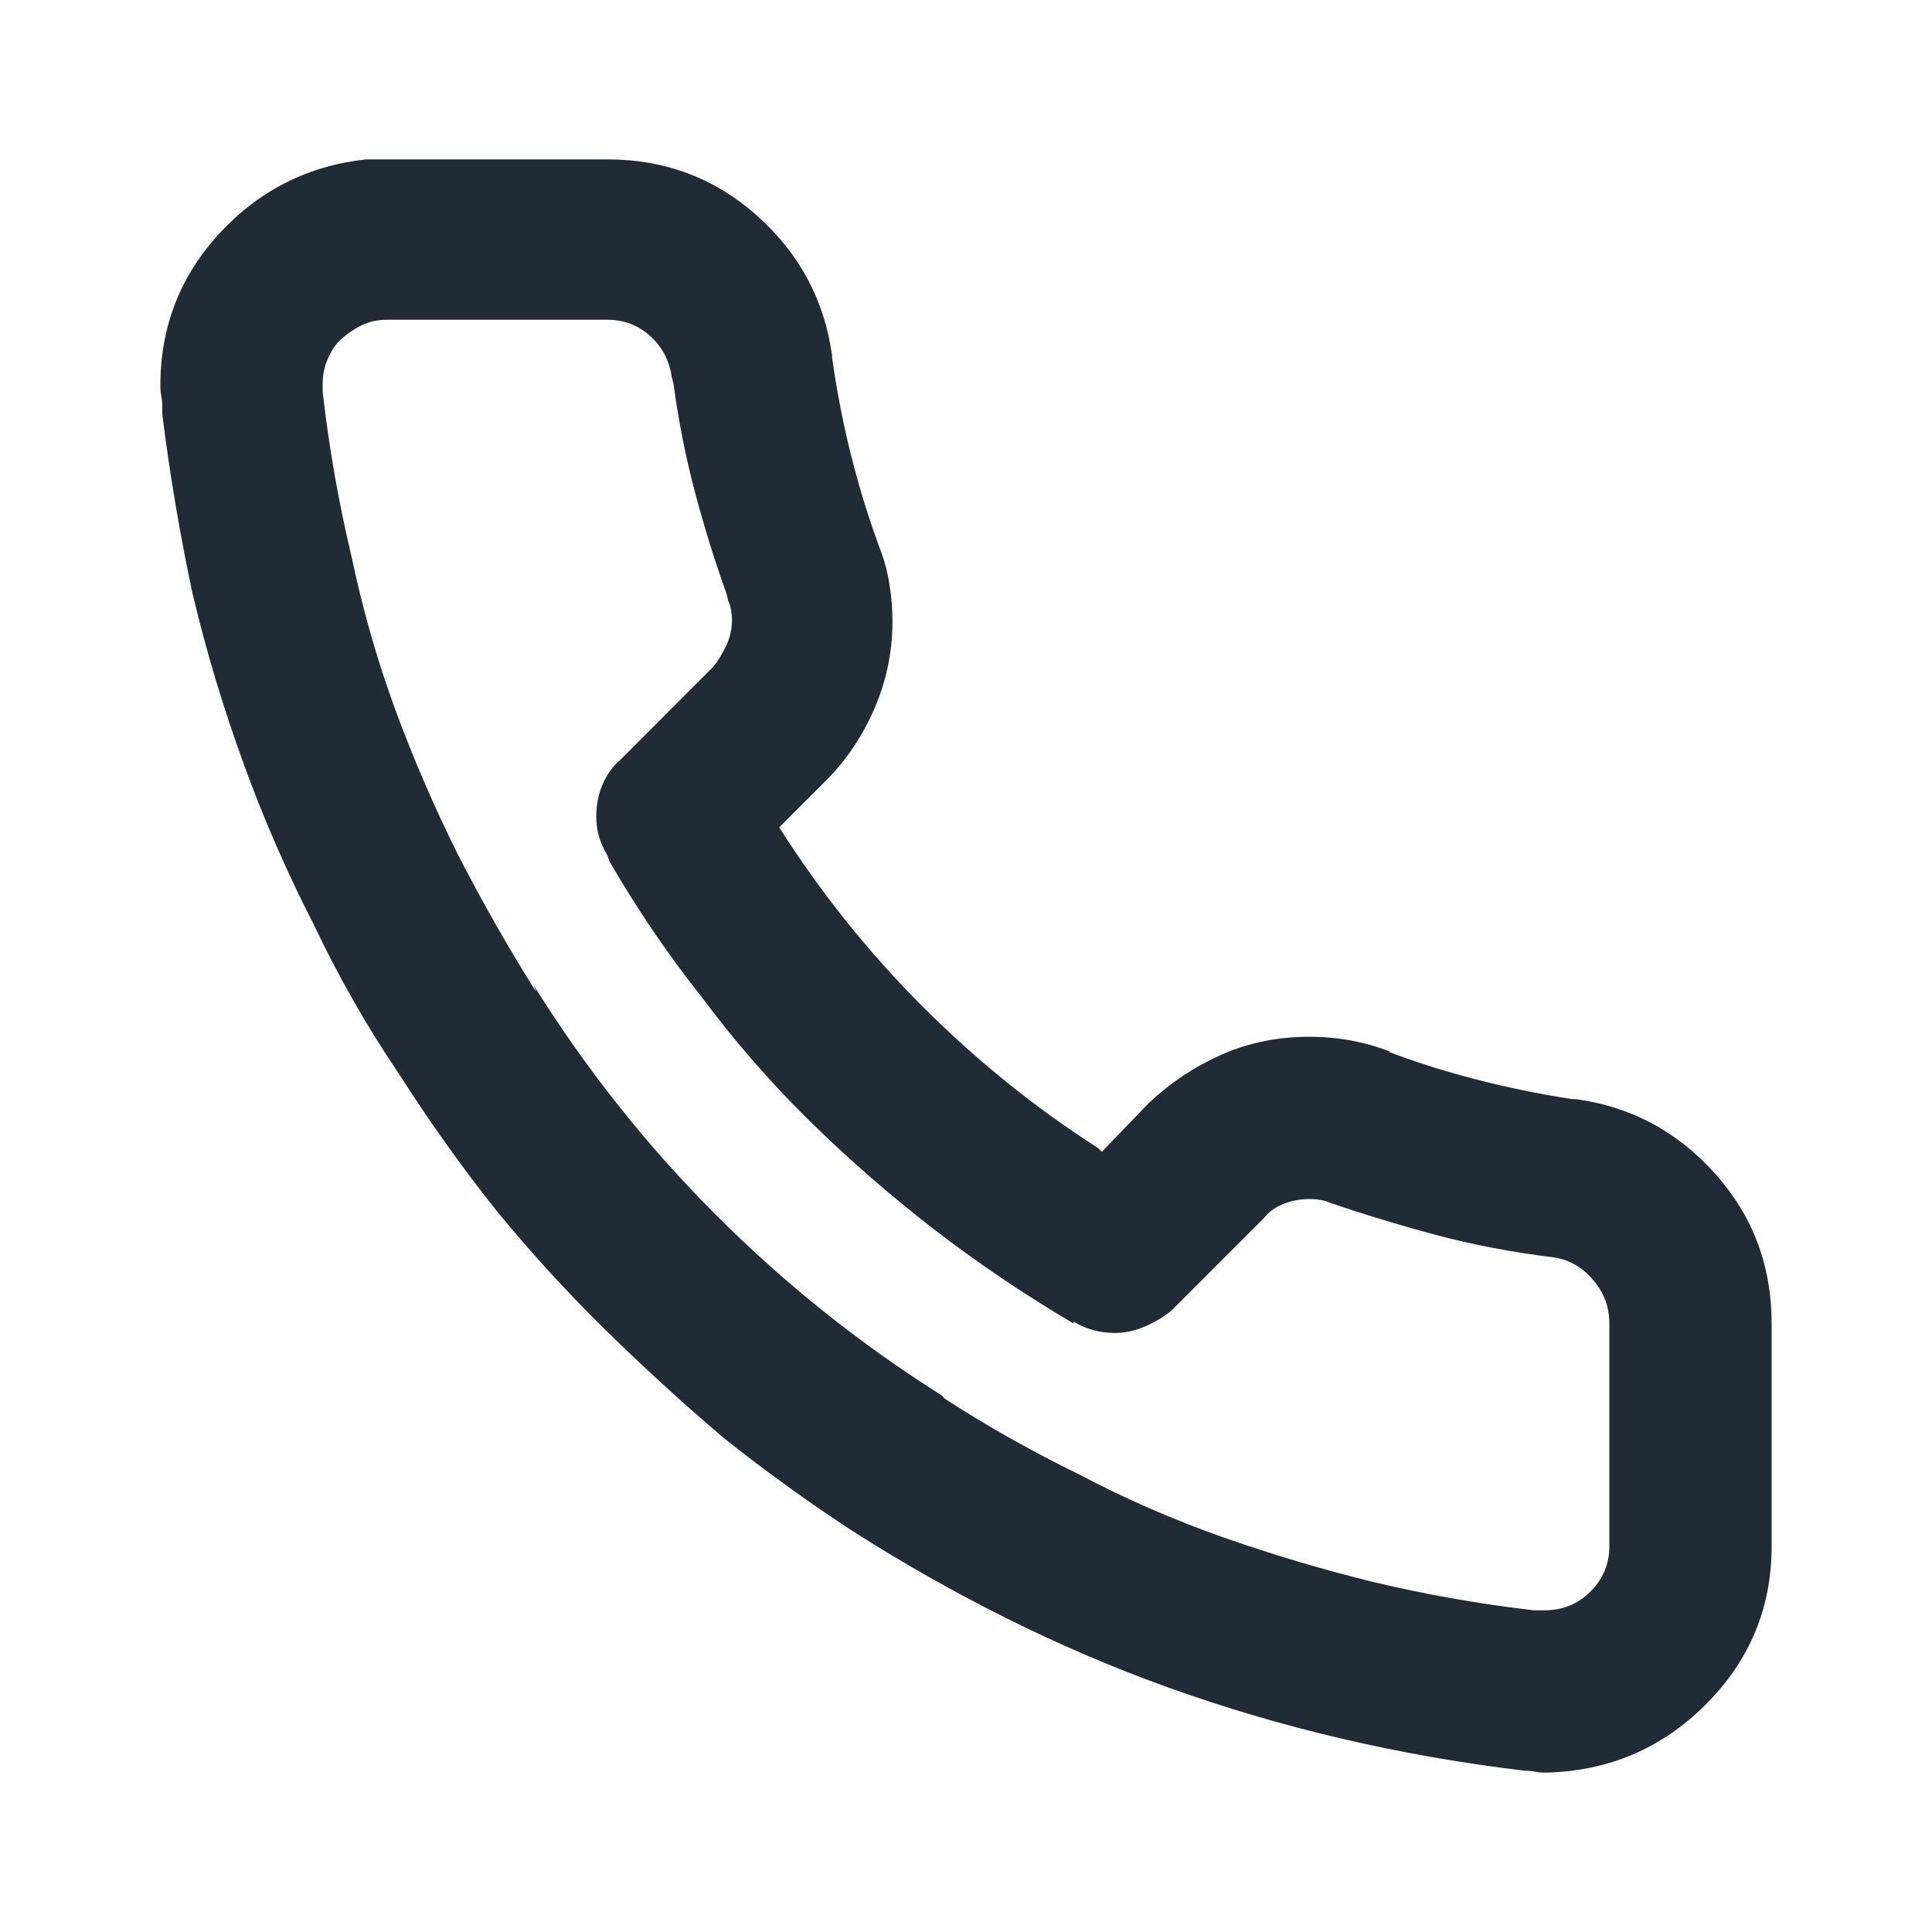
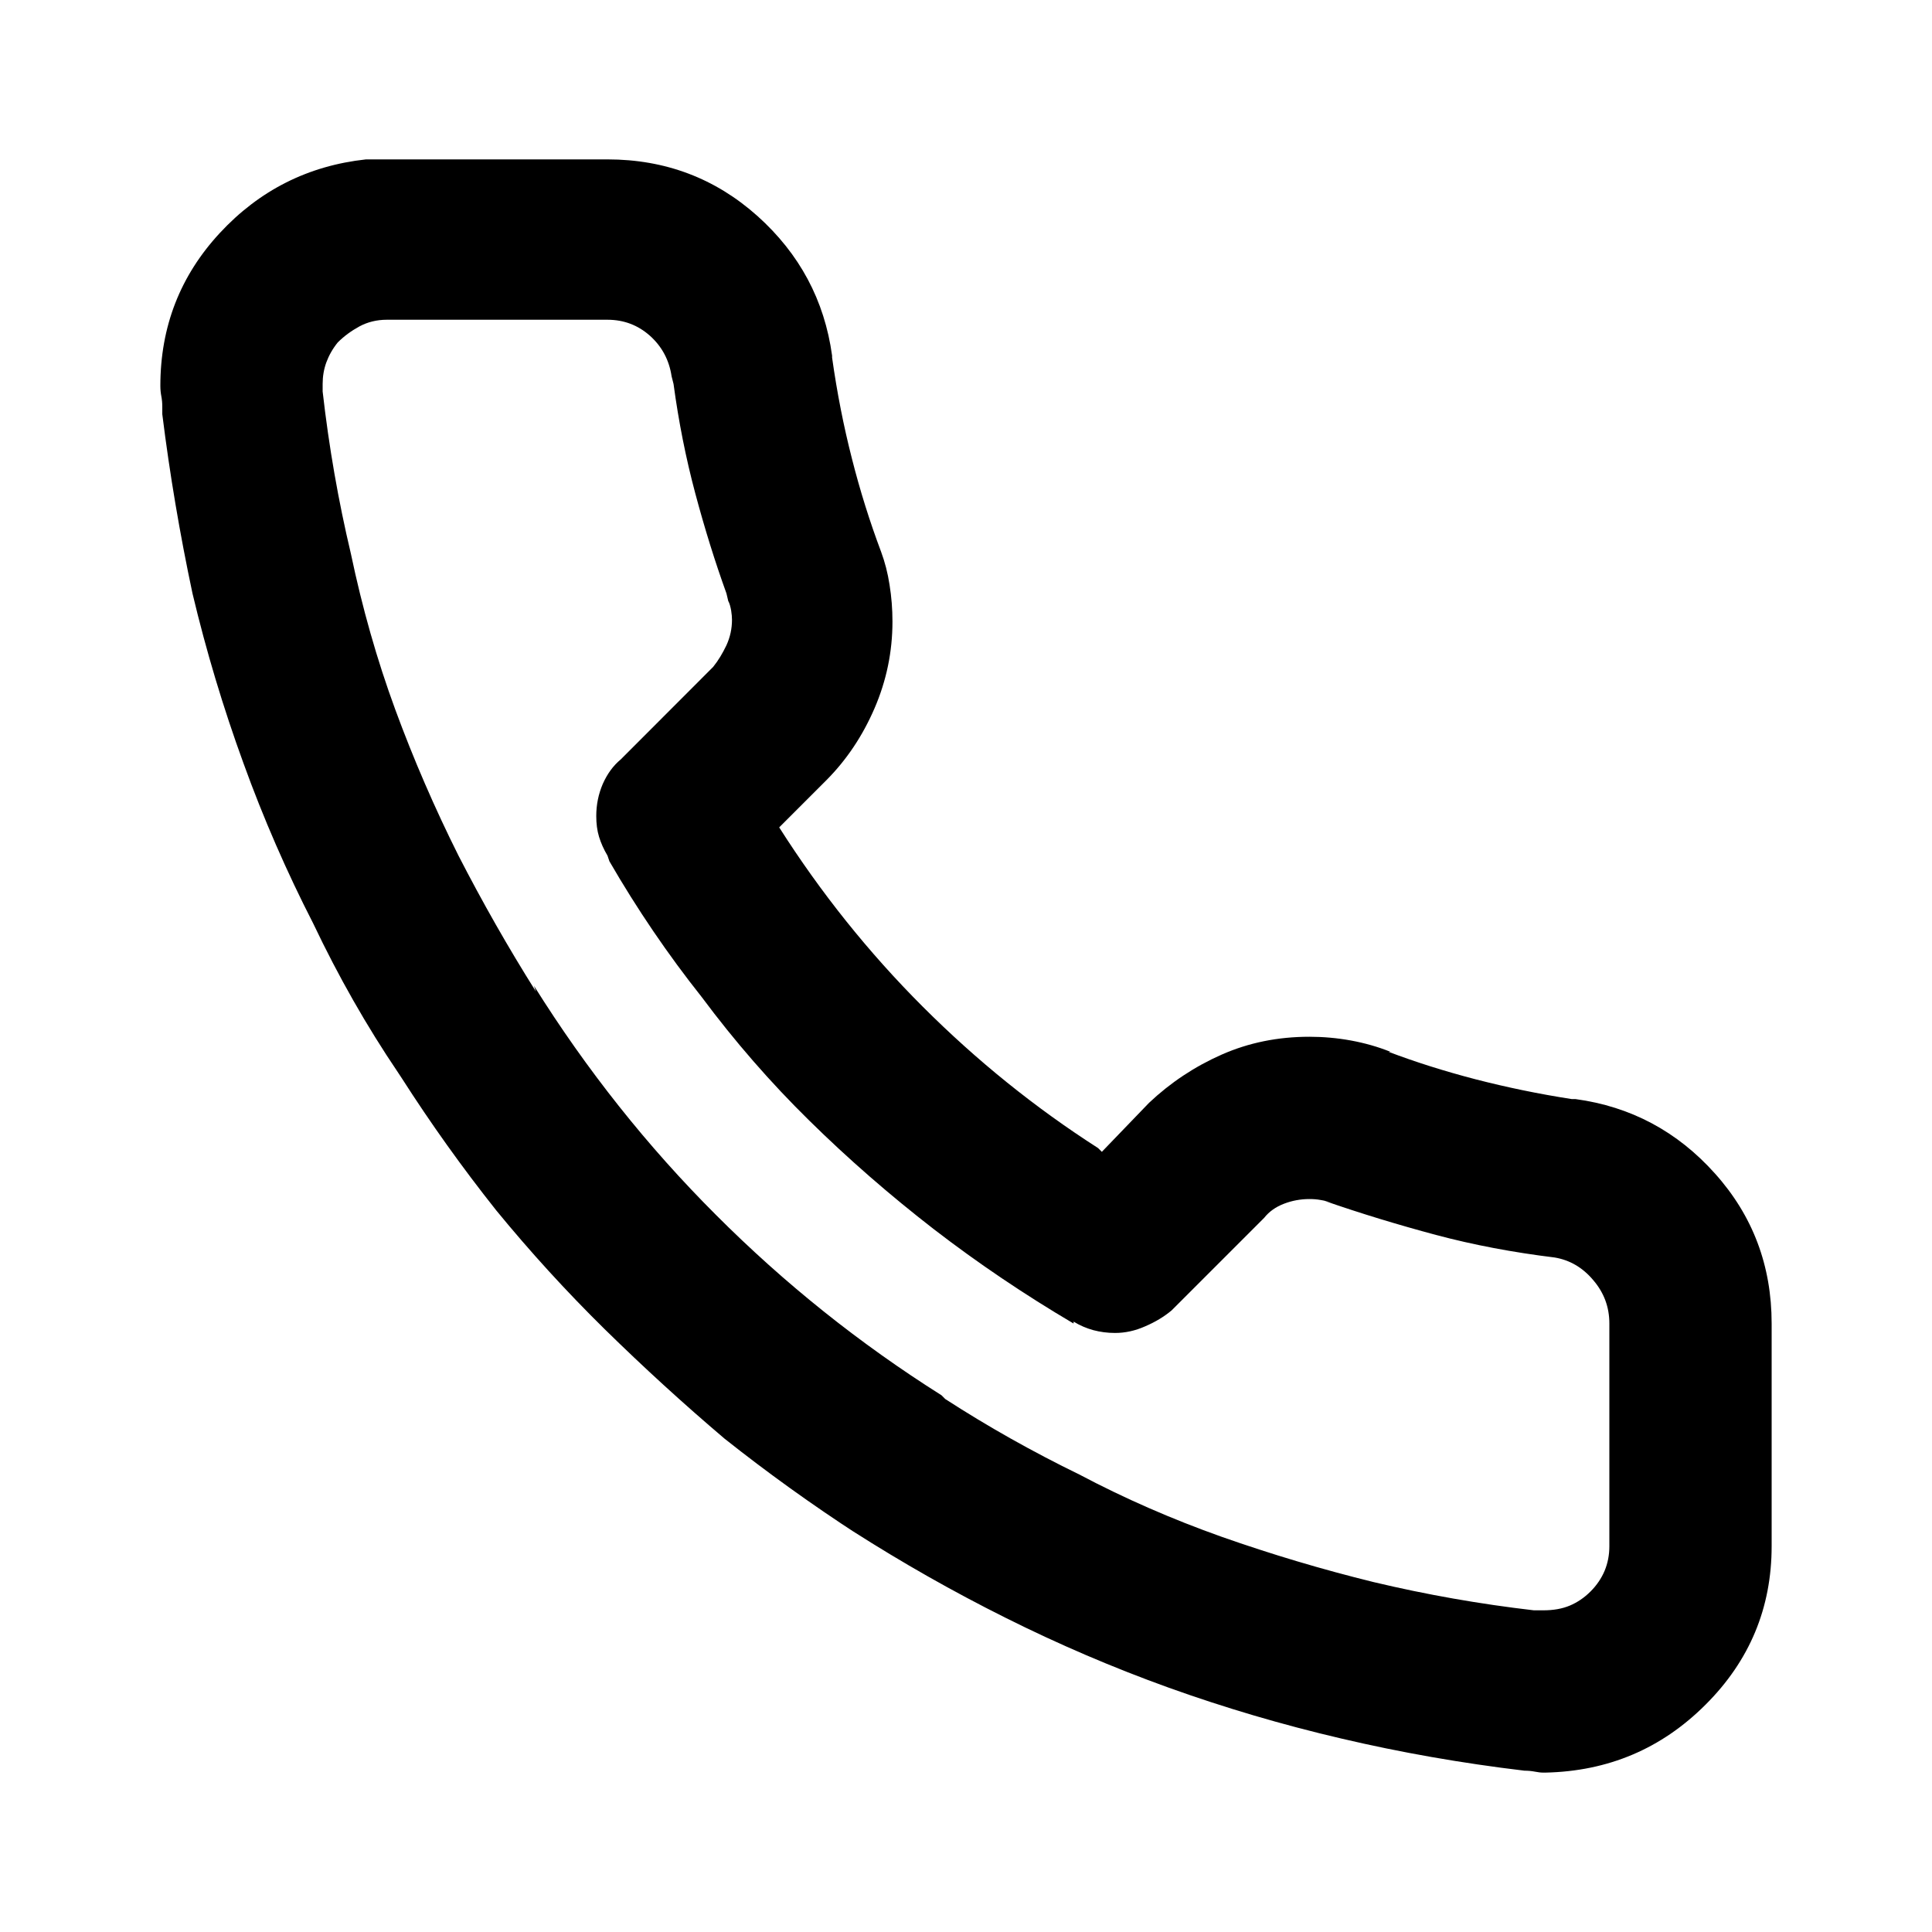
<svg xmlns="http://www.w3.org/2000/svg" width="16" height="16" viewBox="0 0 16 16" fill="none">
-   <path d="M12.781 14.68C12.76 14.68 12.737 14.677 12.711 14.672C12.685 14.667 12.656 14.664 12.625 14.664C12.104 14.602 11.599 14.513 11.109 14.398C10.62 14.284 10.143 14.143 9.68 13.977C9.216 13.81 8.766 13.617 8.328 13.398C7.891 13.18 7.469 12.94 7.062 12.68L7.109 12.711C6.724 12.461 6.354 12.195 6 11.914C5.656 11.622 5.326 11.32 5.008 11.008C4.69 10.695 4.391 10.367 4.109 10.023C3.828 9.669 3.568 9.305 3.328 8.93L3.297 8.883C3.036 8.497 2.802 8.086 2.594 7.648C2.375 7.221 2.182 6.779 2.016 6.32C1.849 5.862 1.708 5.393 1.594 4.914C1.49 4.424 1.406 3.93 1.344 3.43V3.367C1.344 3.336 1.341 3.307 1.336 3.281C1.331 3.255 1.328 3.227 1.328 3.195C1.328 2.706 1.492 2.284 1.82 1.93C2.148 1.576 2.552 1.372 3.031 1.32C3.062 1.32 3.091 1.32 3.117 1.32C3.143 1.32 3.172 1.32 3.203 1.32H5.031C5.51 1.32 5.924 1.477 6.273 1.789C6.622 2.102 6.828 2.487 6.891 2.945V2.961C6.932 3.253 6.987 3.531 7.055 3.797C7.122 4.062 7.203 4.32 7.297 4.57C7.328 4.654 7.352 4.745 7.367 4.844C7.383 4.943 7.391 5.044 7.391 5.148C7.391 5.398 7.341 5.638 7.242 5.867C7.143 6.096 7.01 6.294 6.844 6.461L6.453 6.852C6.797 7.393 7.193 7.888 7.641 8.336C8.089 8.784 8.573 9.174 9.094 9.508L9.125 9.539L9.516 9.133C9.693 8.966 9.893 8.833 10.117 8.734C10.341 8.635 10.583 8.586 10.844 8.586C10.958 8.586 11.073 8.596 11.188 8.617C11.302 8.638 11.412 8.669 11.516 8.711H11.5C11.719 8.794 11.958 8.87 12.219 8.938C12.479 9.005 12.745 9.06 13.016 9.102H13.047C13.505 9.164 13.891 9.37 14.203 9.719C14.516 10.068 14.672 10.482 14.672 10.961C14.672 10.961 14.672 10.963 14.672 10.969C14.672 10.974 14.672 10.982 14.672 10.992V12.789C14.672 12.789 14.672 12.792 14.672 12.797C14.672 12.802 14.672 12.805 14.672 12.805C14.672 13.315 14.49 13.753 14.125 14.117C13.76 14.482 13.318 14.669 12.797 14.68H12.781ZM5.031 2.648H3.203C3.12 2.648 3.044 2.667 2.977 2.703C2.909 2.74 2.849 2.784 2.797 2.836C2.755 2.888 2.724 2.943 2.703 3C2.682 3.057 2.672 3.117 2.672 3.18C2.672 3.19 2.672 3.201 2.672 3.211C2.672 3.221 2.672 3.232 2.672 3.242C2.724 3.701 2.802 4.148 2.906 4.586C3 5.034 3.122 5.464 3.273 5.875C3.424 6.286 3.599 6.69 3.797 7.086C3.995 7.471 4.208 7.846 4.438 8.211L4.422 8.164C4.859 8.862 5.362 9.495 5.93 10.062C6.497 10.63 7.12 11.128 7.797 11.555L7.828 11.586C8.182 11.815 8.552 12.023 8.938 12.211C9.312 12.409 9.706 12.581 10.117 12.727C10.529 12.872 10.948 12.997 11.375 13.102C11.812 13.206 12.255 13.284 12.703 13.336H12.75C12.76 13.336 12.768 13.336 12.773 13.336C12.779 13.336 12.781 13.336 12.781 13.336C12.865 13.336 12.938 13.323 13 13.297C13.062 13.271 13.12 13.232 13.172 13.18C13.224 13.128 13.263 13.07 13.289 13.008C13.315 12.945 13.328 12.878 13.328 12.805C13.328 12.805 13.328 12.8 13.328 12.789V10.961C13.328 10.825 13.284 10.706 13.195 10.602C13.107 10.497 13 10.435 12.875 10.414C12.531 10.372 12.203 10.31 11.891 10.227C11.578 10.143 11.271 10.05 10.969 9.945L11.031 9.961C11 9.951 10.969 9.943 10.938 9.938C10.906 9.932 10.875 9.93 10.844 9.93C10.771 9.93 10.7 9.943 10.633 9.969C10.565 9.995 10.51 10.034 10.469 10.086L9.703 10.852C9.641 10.904 9.568 10.948 9.484 10.984C9.401 11.021 9.318 11.039 9.234 11.039C9.172 11.039 9.112 11.031 9.055 11.016C8.997 11 8.943 10.977 8.891 10.945V10.961C8.484 10.721 8.099 10.461 7.734 10.18C7.37 9.898 7.026 9.599 6.703 9.281C6.38 8.964 6.083 8.622 5.812 8.258C5.531 7.904 5.276 7.529 5.047 7.133L5.031 7.086C5 7.034 4.977 6.982 4.961 6.93C4.945 6.878 4.938 6.82 4.938 6.758C4.938 6.664 4.956 6.576 4.992 6.492C5.029 6.409 5.078 6.341 5.141 6.289L5.906 5.523C5.948 5.471 5.984 5.411 6.016 5.344C6.047 5.276 6.062 5.206 6.062 5.133C6.062 5.112 6.06 5.086 6.055 5.055C6.049 5.023 6.042 4.997 6.031 4.977L6.016 4.914C5.922 4.654 5.836 4.378 5.758 4.086C5.68 3.794 5.62 3.492 5.578 3.18L5.562 3.117C5.542 2.982 5.482 2.87 5.383 2.781C5.284 2.693 5.167 2.648 5.031 2.648Z" fill="#212B36" />
+   <path d="M12.781 14.68C12.76 14.68 12.737 14.677 12.711 14.672C12.685 14.667 12.656 14.664 12.625 14.664C12.104 14.602 11.599 14.513 11.109 14.398C10.62 14.284 10.143 14.143 9.68 13.977C9.216 13.81 8.766 13.617 8.328 13.398C7.891 13.18 7.469 12.94 7.062 12.68L7.109 12.711C6.724 12.461 6.354 12.195 6 11.914C5.656 11.622 5.326 11.32 5.008 11.008C4.69 10.695 4.391 10.367 4.109 10.023C3.828 9.669 3.568 9.305 3.328 8.93L3.297 8.883C3.036 8.497 2.802 8.086 2.594 7.648C2.375 7.221 2.182 6.779 2.016 6.32C1.849 5.862 1.708 5.393 1.594 4.914C1.49 4.424 1.406 3.93 1.344 3.43V3.367C1.344 3.336 1.341 3.307 1.336 3.281C1.331 3.255 1.328 3.227 1.328 3.195C1.328 2.706 1.492 2.284 1.82 1.93C2.148 1.576 2.552 1.372 3.031 1.32C3.062 1.32 3.091 1.32 3.117 1.32C3.143 1.32 3.172 1.32 3.203 1.32H5.031C5.51 1.32 5.924 1.477 6.273 1.789C6.622 2.102 6.828 2.487 6.891 2.945V2.961C6.932 3.253 6.987 3.531 7.055 3.797C7.122 4.062 7.203 4.32 7.297 4.57C7.328 4.654 7.352 4.745 7.367 4.844C7.383 4.943 7.391 5.044 7.391 5.148C7.391 5.398 7.341 5.638 7.242 5.867C7.143 6.096 7.01 6.294 6.844 6.461L6.453 6.852C6.797 7.393 7.193 7.888 7.641 8.336C8.089 8.784 8.573 9.174 9.094 9.508L9.125 9.539L9.516 9.133C9.693 8.966 9.893 8.833 10.117 8.734C10.341 8.635 10.583 8.586 10.844 8.586C10.958 8.586 11.073 8.596 11.188 8.617C11.302 8.638 11.412 8.669 11.516 8.711H11.5C11.719 8.794 11.958 8.87 12.219 8.938C12.479 9.005 12.745 9.06 13.016 9.102H13.047C13.505 9.164 13.891 9.37 14.203 9.719C14.516 10.068 14.672 10.482 14.672 10.961C14.672 10.961 14.672 10.963 14.672 10.969C14.672 10.974 14.672 10.982 14.672 10.992V12.789C14.672 12.789 14.672 12.792 14.672 12.797C14.672 12.802 14.672 12.805 14.672 12.805C14.672 13.315 14.49 13.753 14.125 14.117C13.76 14.482 13.318 14.669 12.797 14.68H12.781ZM5.031 2.648H3.203C3.12 2.648 3.044 2.667 2.977 2.703C2.909 2.74 2.849 2.784 2.797 2.836C2.755 2.888 2.724 2.943 2.703 3C2.682 3.057 2.672 3.117 2.672 3.18C2.672 3.19 2.672 3.201 2.672 3.211C2.672 3.221 2.672 3.232 2.672 3.242C2.724 3.701 2.802 4.148 2.906 4.586C3 5.034 3.122 5.464 3.273 5.875C3.424 6.286 3.599 6.69 3.797 7.086C3.995 7.471 4.208 7.846 4.438 8.211L4.422 8.164C4.859 8.862 5.362 9.495 5.93 10.062C6.497 10.63 7.12 11.128 7.797 11.555L7.828 11.586C8.182 11.815 8.552 12.023 8.938 12.211C9.312 12.409 9.706 12.581 10.117 12.727C10.529 12.872 10.948 12.997 11.375 13.102C11.812 13.206 12.255 13.284 12.703 13.336H12.75C12.76 13.336 12.768 13.336 12.773 13.336C12.779 13.336 12.781 13.336 12.781 13.336C12.865 13.336 12.938 13.323 13 13.297C13.062 13.271 13.12 13.232 13.172 13.18C13.224 13.128 13.263 13.07 13.289 13.008C13.315 12.945 13.328 12.878 13.328 12.805C13.328 12.805 13.328 12.8 13.328 12.789V10.961C13.328 10.825 13.284 10.706 13.195 10.602C13.107 10.497 13 10.435 12.875 10.414C12.531 10.372 12.203 10.31 11.891 10.227C11.578 10.143 11.271 10.05 10.969 9.945L11.031 9.961C11 9.951 10.969 9.943 10.938 9.938C10.906 9.932 10.875 9.93 10.844 9.93C10.771 9.93 10.7 9.943 10.633 9.969C10.565 9.995 10.51 10.034 10.469 10.086L9.703 10.852C9.641 10.904 9.568 10.948 9.484 10.984C9.401 11.021 9.318 11.039 9.234 11.039C9.172 11.039 9.112 11.031 9.055 11.016C8.997 11 8.943 10.977 8.891 10.945V10.961C8.484 10.721 8.099 10.461 7.734 10.18C7.37 9.898 7.026 9.599 6.703 9.281C6.38 8.964 6.083 8.622 5.812 8.258C5.531 7.904 5.276 7.529 5.047 7.133L5.031 7.086C5 7.034 4.977 6.982 4.961 6.93C4.945 6.878 4.938 6.82 4.938 6.758C4.938 6.664 4.956 6.576 4.992 6.492C5.029 6.409 5.078 6.341 5.141 6.289L5.906 5.523C5.948 5.471 5.984 5.411 6.016 5.344C6.047 5.276 6.062 5.206 6.062 5.133C6.062 5.112 6.06 5.086 6.055 5.055C6.049 5.023 6.042 4.997 6.031 4.977L6.016 4.914C5.922 4.654 5.836 4.378 5.758 4.086C5.68 3.794 5.62 3.492 5.578 3.18L5.562 3.117C5.542 2.982 5.482 2.87 5.383 2.781C5.284 2.693 5.167 2.648 5.031 2.648Z" fill="currentColor" />
</svg>
